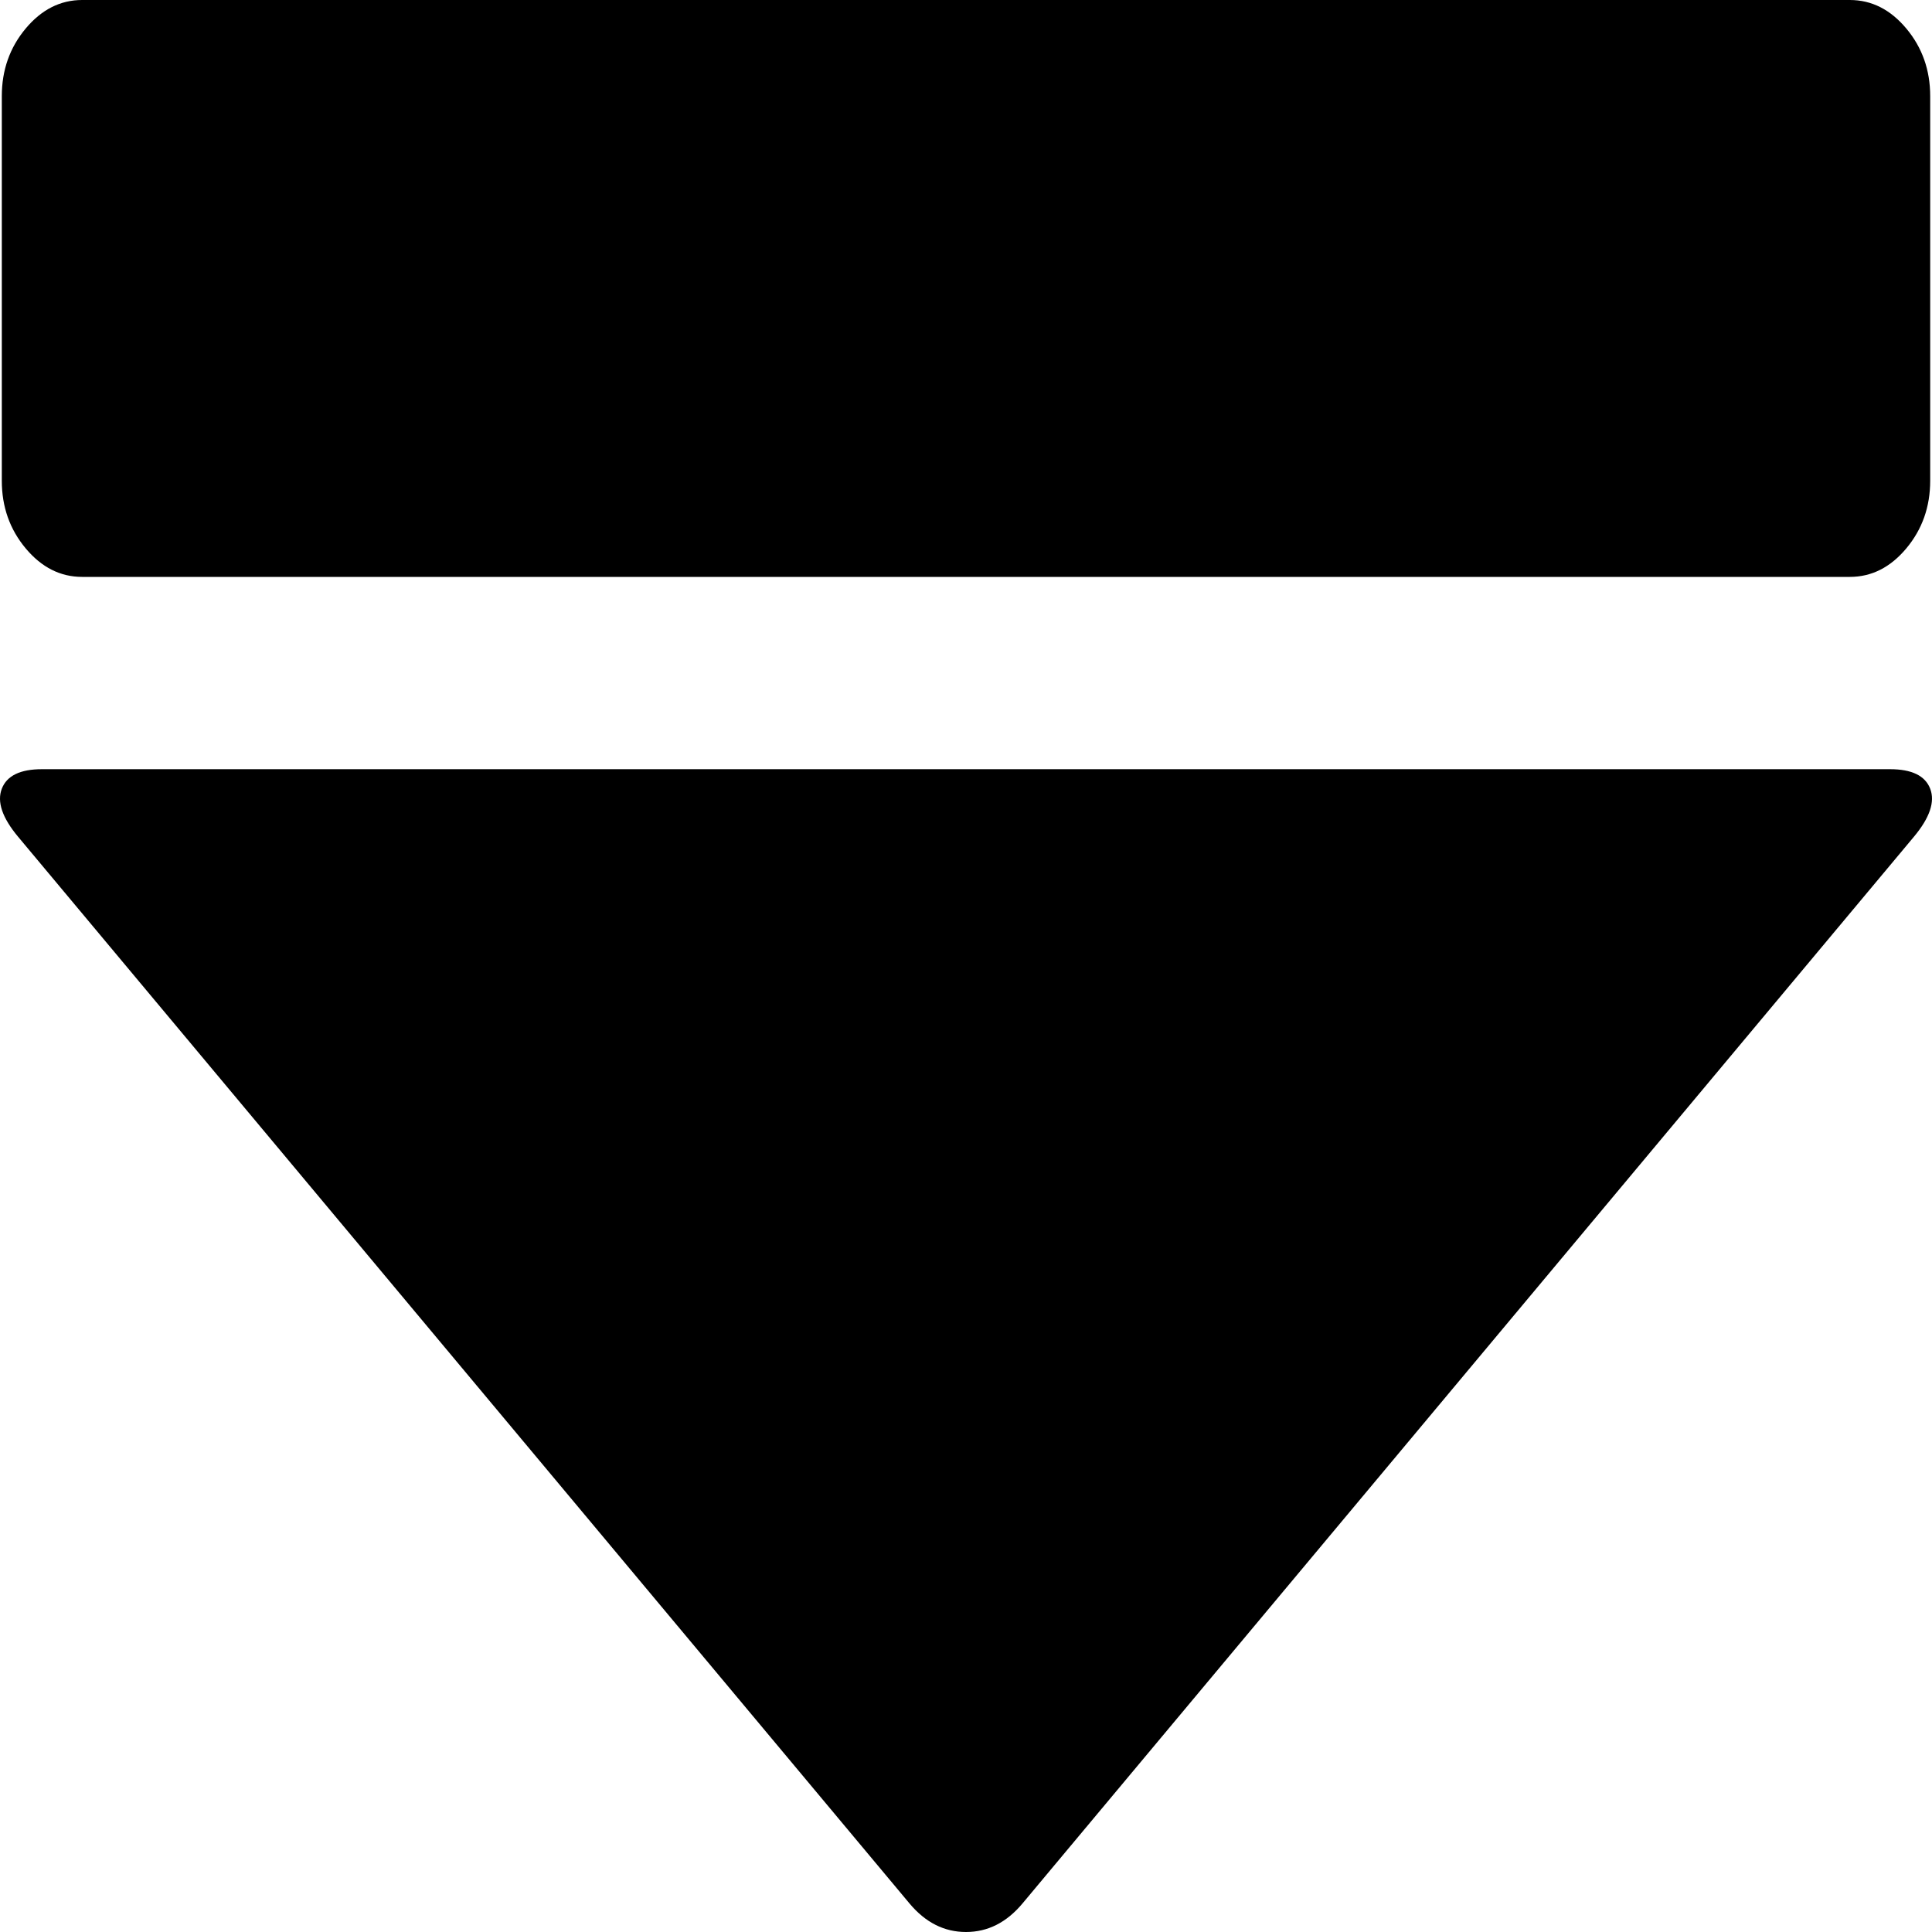
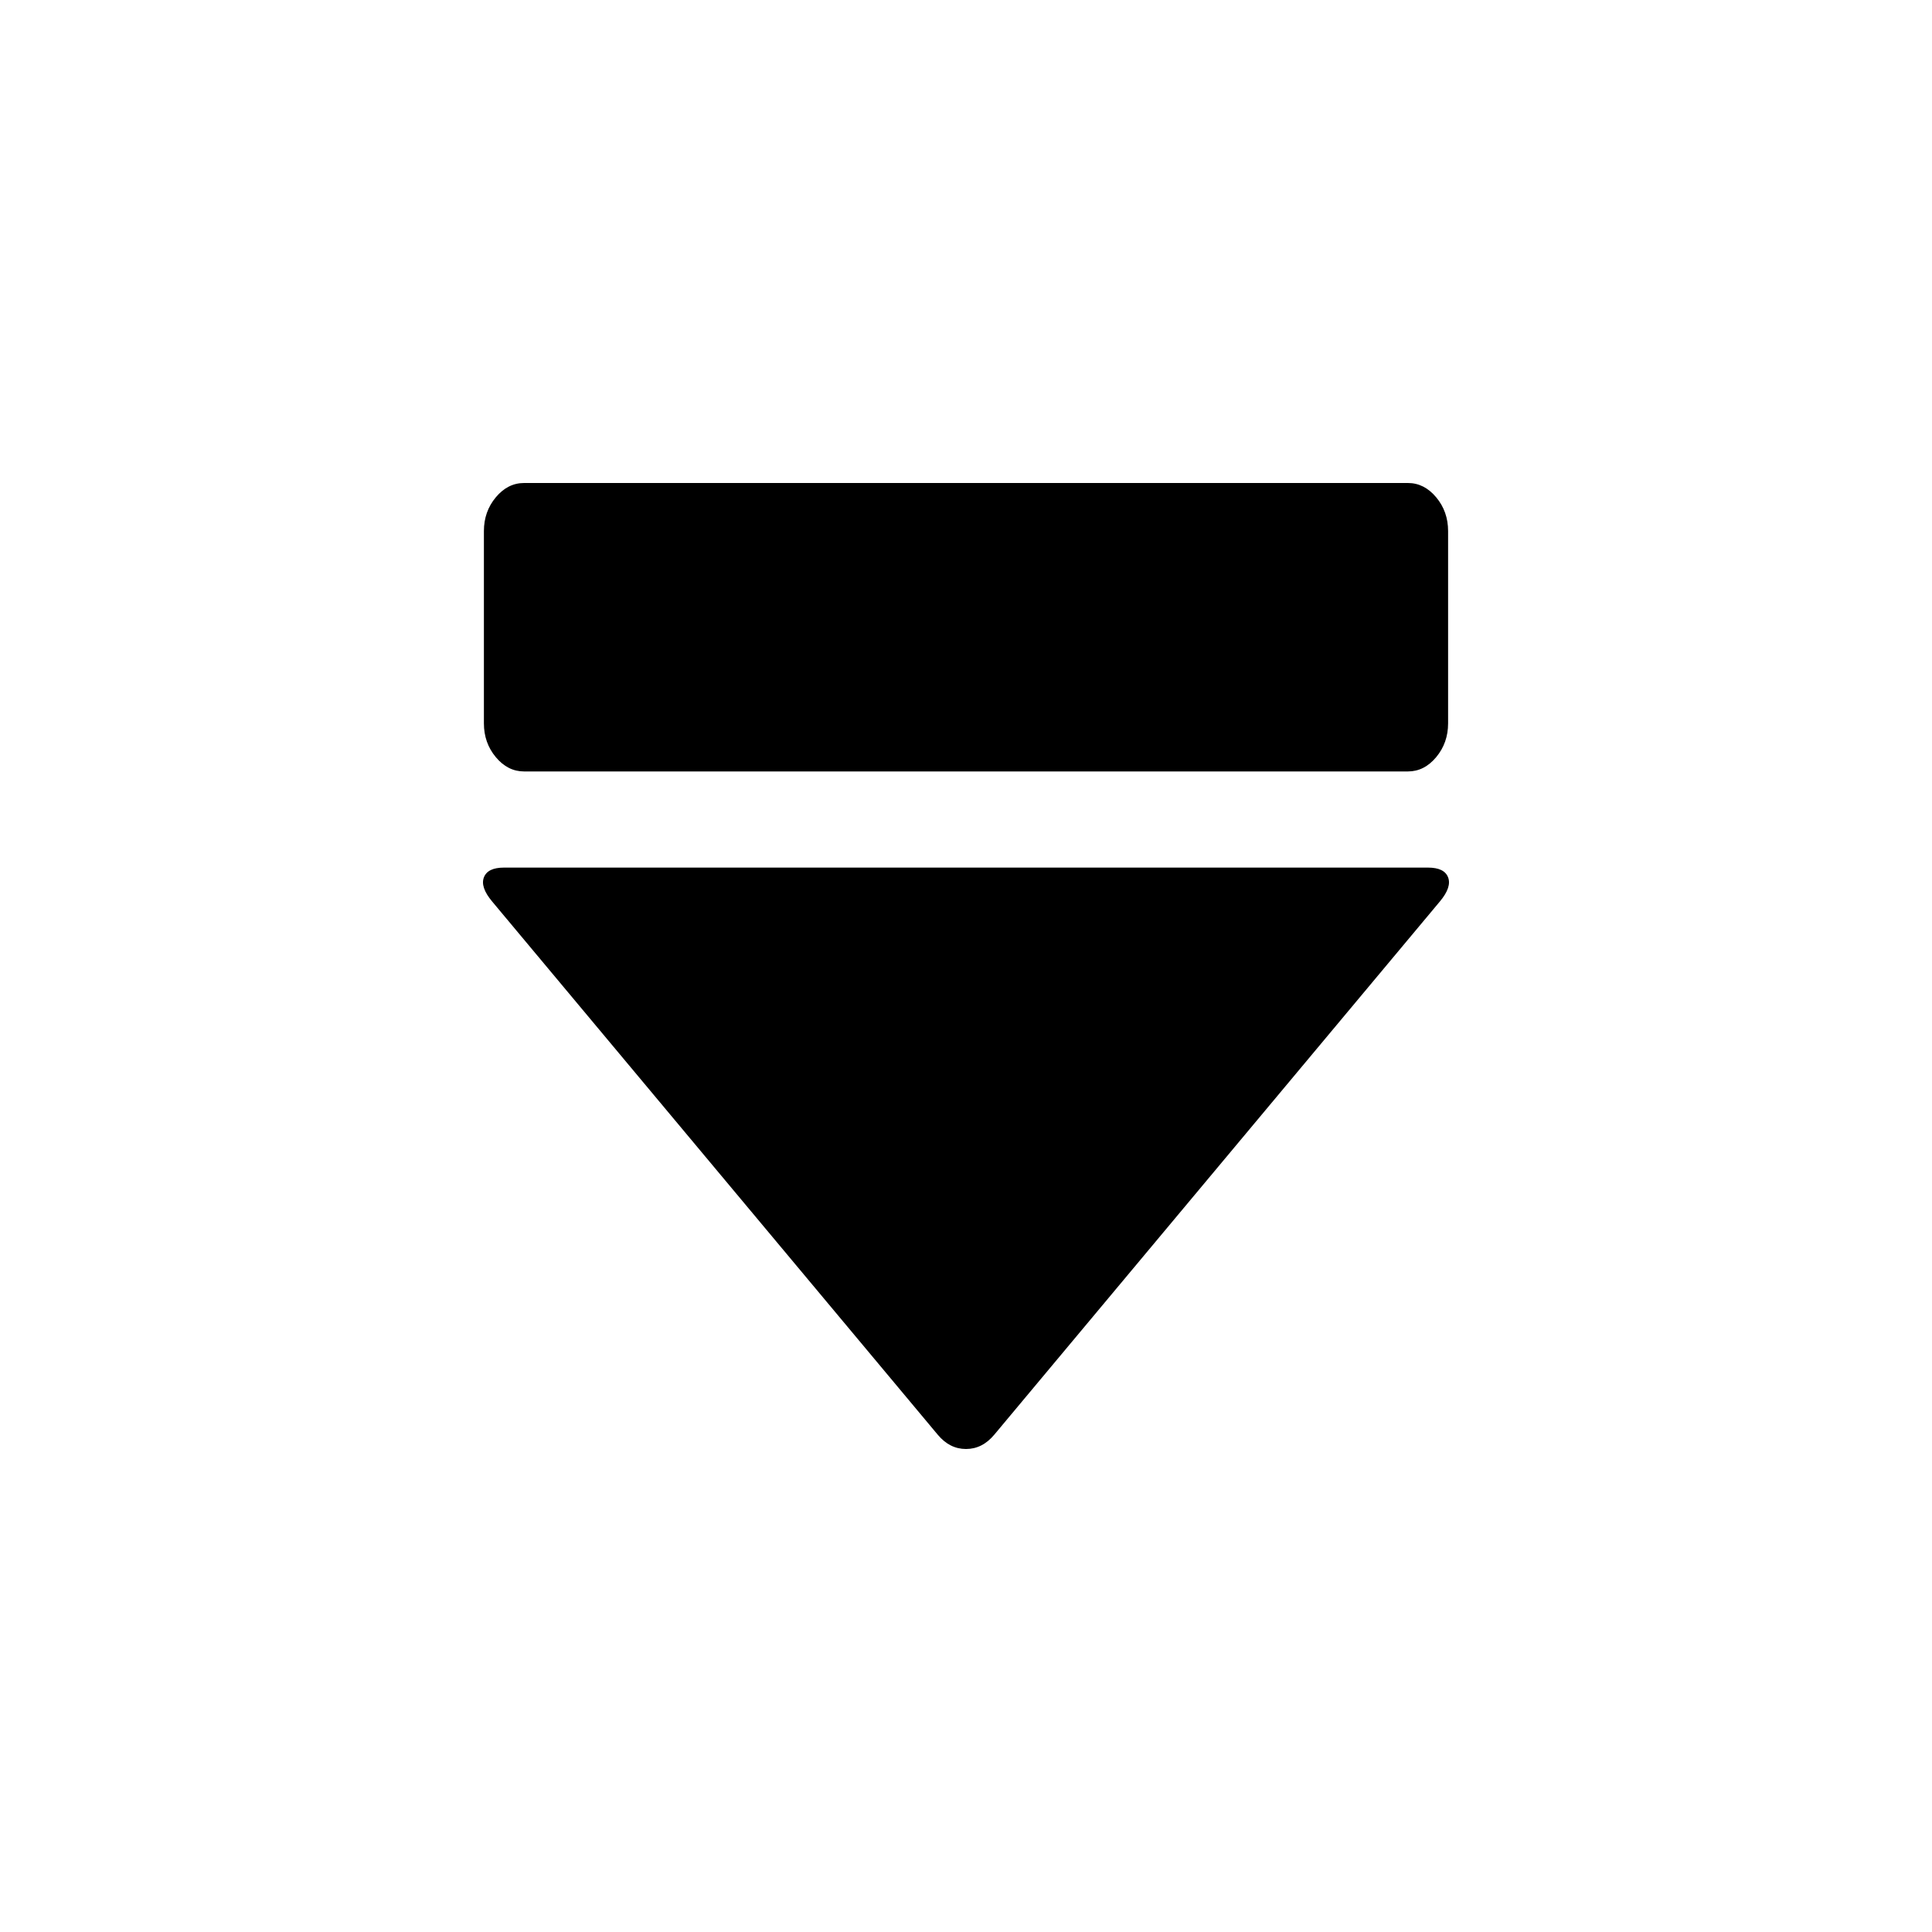
- <svg xmlns="http://www.w3.org/2000/svg" viewBox="0 0 16 16" id="svg3037" version="1.1" width="16" height="16">
-   <defs id="defs3045" />
-   <g id="g3039" transform="matrix(0.01039717,0,0,0.01244168,0.00457475,0)">
+ <svg xmlns="http://www.w3.org/2000/svg" width="24" height="24" viewBox="-4 -4 36 36" version="1.1" id="svg4">
+   <defs id="defs8" />
+   <g id="g3039" transform="matrix(0.01169682,0,0,0.01399689,5.005147,5)">
    <path d="m 14,557 710,710 q 19,19 45,19 26,0 45,-19 l 710,-710 q 19,-19 13,-32 -6,-13 -32,-13 H 33 q -26,0 -32,13 -6,13 13,32 z M 1473,0 H 65 Q 39,0 20,19 1,38 1,64 v 256 q 0,26 19,45 19,19 45,19 h 1408 q 26,0 45,-19 19,-19 19,-45 V 64 q 0,-26 -19,-45 -19,-19 -45,-19 z" id="path3041" style="fill:currentColor" />
  </g>
</svg>
